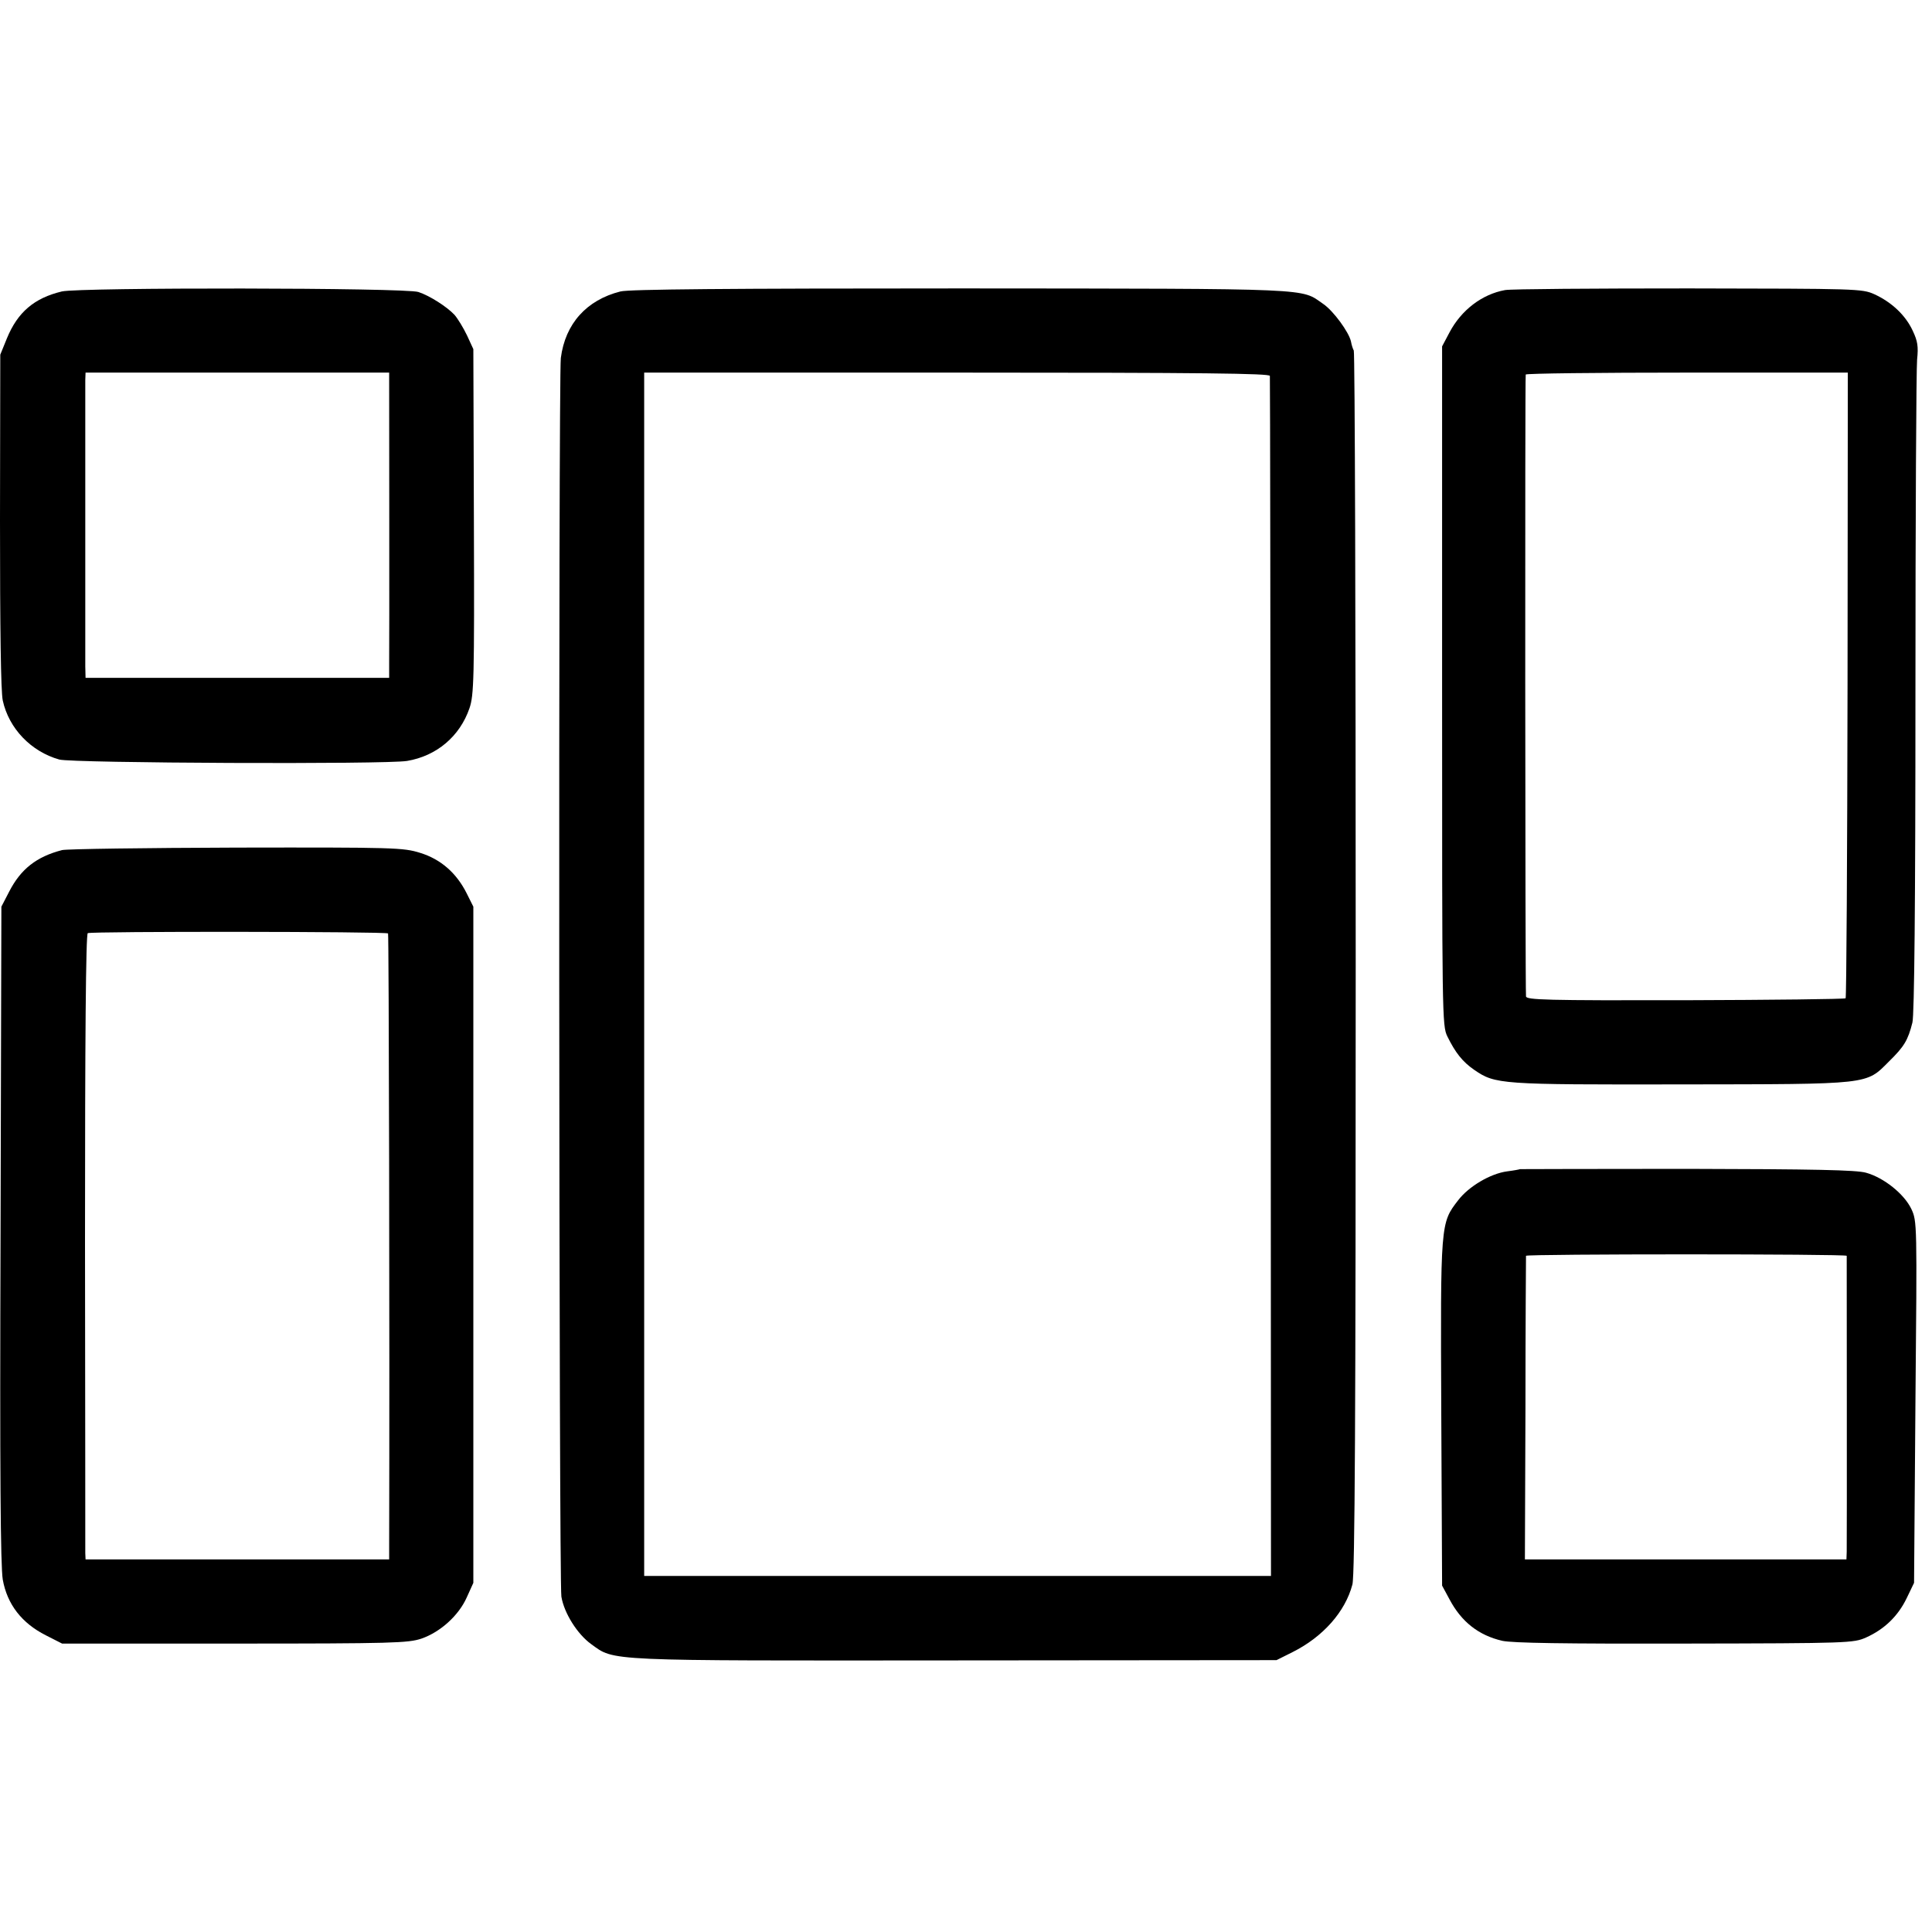
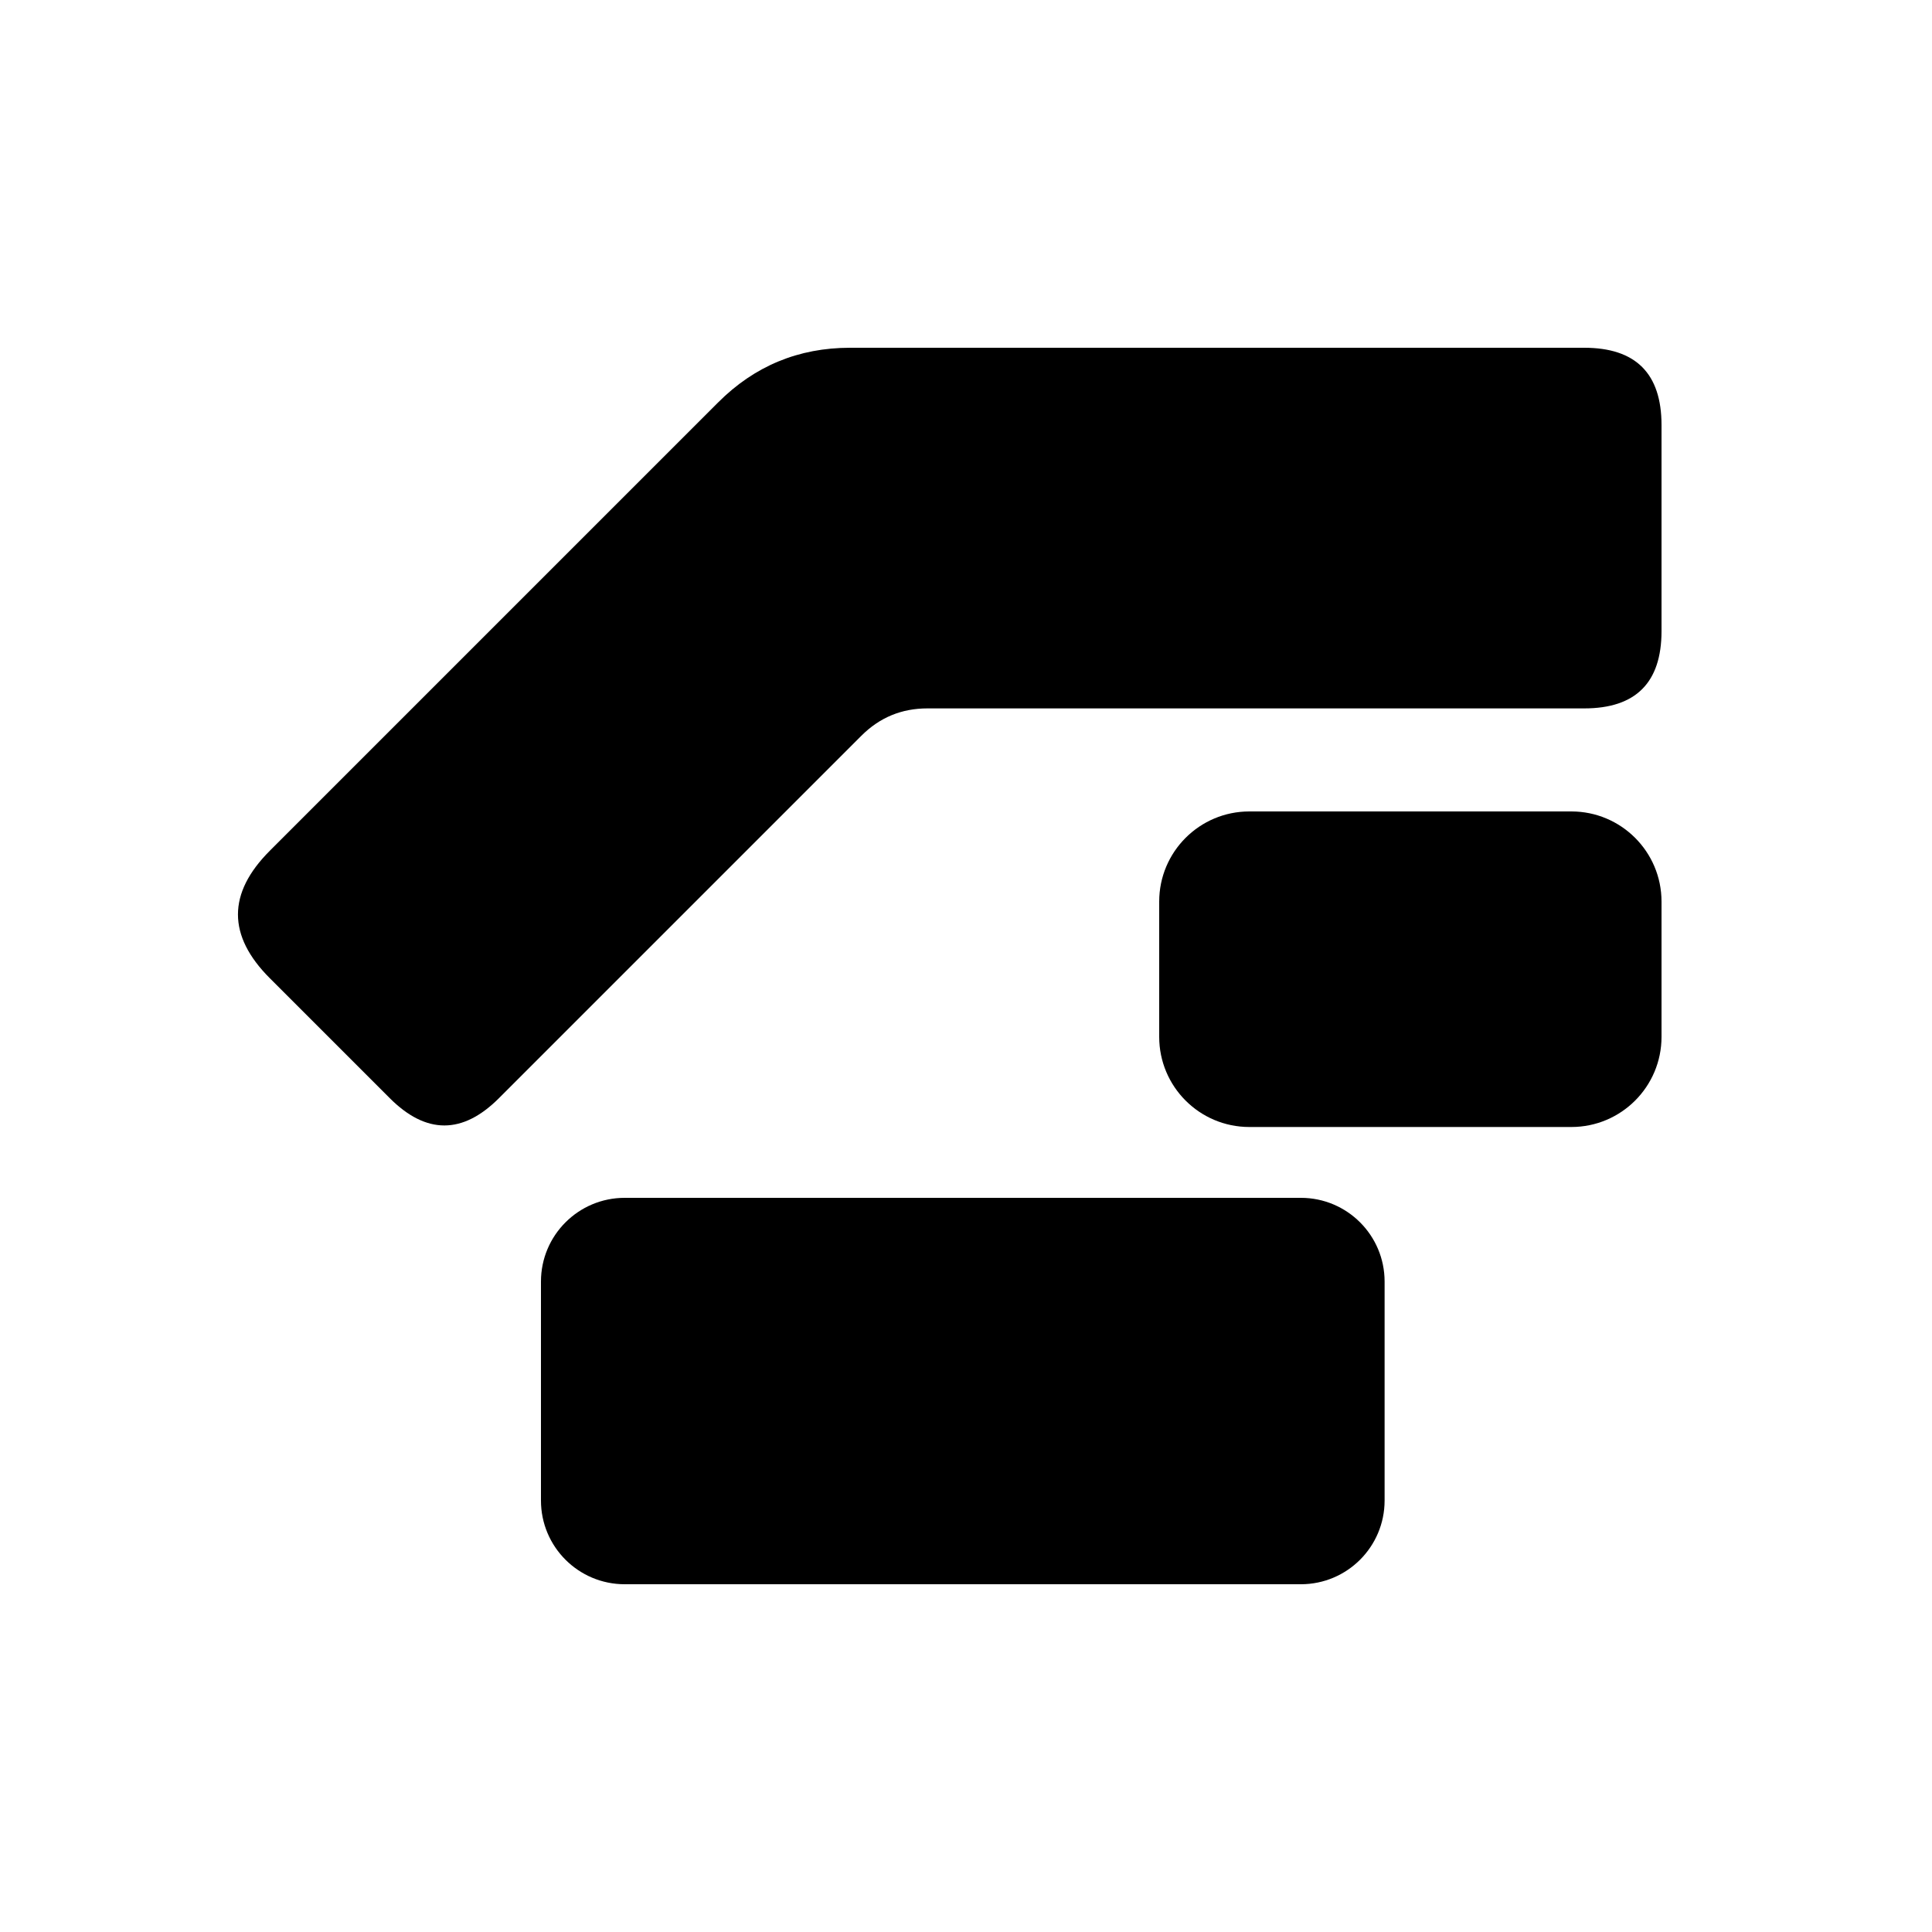
- <svg xmlns="http://www.w3.org/2000/svg" version="1.0" width="700pt" height="700pt" viewBox="0 0 700 700" preserveAspectRatio="xMidYMid meet">
-   <g transform="translate(0,700) scale(0.1,-0.1)" fill="#000000" stroke="none">
-     <path d="M224 5944 c-100 -24 -160 -75 -199 -170 l-24 -59 -1 -601 c0 -394 3 -619 10 -652 22 -101 102 -185 205 -214 48 -13 1183 -18 1260 -5 107 18 191 89 226 191 16 47 18 103 16 676 l-2 625 -23 50 c-13 27 -33 60 -45 74 -28 30 -91 70 -131 83 -47 16 -1229 17 -1292 2z m1186 -326 c0 -62 1 -963 0 -1018 l0 -56 -550 0 -550 0 -1 41 c0 54 0 1002 0 1038 l1 27 550 0 550 0 0 -32z" />
-     <path d="M2248 5944 c-123 -31 -200 -117 -216 -241 -9 -73 -7 -4433 2 -4488 10 -60 58 -136 108 -172 86 -62 40 -60 1318 -59 l1165 1 58 29 c110 55 191 146 217 245 9 33 12 609 12 2252 0 1215 -3 2213 -7 2219 -3 5 -8 20 -10 32 -7 34 -64 112 -101 137 -83 57 -15 55 -1311 56 -845 0 -1204 -3 -1235 -11z m2353 -306 c1 -7 2 -988 3 -2180 l1 -2168 -1135 0 -1136 0 0 2180 0 2180 1133 0 c899 0 1133 -3 1134 -12z" />
-     <path d="M5453 5949 c-83 -15 -158 -72 -201 -153 l-27 -51 0 -1230 c0 -1199 0 -1231 19 -1270 29 -59 55 -92 97 -121 77 -53 93 -54 749 -53 694 1 669 -2 755 84 54 53 68 76 84 140 7 26 11 434 11 1192 0 633 3 1178 6 1210 5 48 2 67 -16 105 -26 56 -76 103 -139 132 -45 20 -62 20 -671 21 -344 0 -644 -2 -667 -6z m1241 -1429 c-1 -622 -4 -1133 -7 -1137 -4 -3 -265 -6 -582 -7 -504 -1 -575 1 -576 14 -3 44 -4 2246 -1 2253 2 4 265 7 585 7 l582 0 -1 -1130z" />
-     <path d="M225 3920 c-93 -24 -150 -69 -192 -151 l-28 -54 -3 -1185 c-3 -876 0 -1203 8 -1253 16 -90 69 -158 156 -202 l59 -30 625 0 c574 0 629 2 677 18 69 24 135 84 164 149 l24 53 0 1225 0 1225 -24 48 c-37 74 -94 124 -169 147 -61 19 -92 20 -666 19 -330 -1 -614 -5 -631 -9z m1181 -302 c3 -4 6 -1445 4 -2215 l0 -53 -550 0 -550 0 -1 23 c0 12 0 521 -1 1131 0 731 3 1111 10 1115 11 7 1081 6 1088 -1z" />
-     <path d="M5507 2764 c-1 -1 -22 -5 -46 -8 -61 -8 -140 -55 -178 -105 -64 -83 -64 -81 -61 -772 l3 -624 27 -50 c43 -81 105 -130 191 -150 38 -8 220 -11 662 -10 594 1 611 2 656 22 67 30 116 78 147 142 l27 56 5 655 c6 650 6 655 -15 700 -26 54 -99 113 -164 131 -35 10 -187 13 -649 14 -332 0 -604 -1 -605 -1z m1184 -314 c0 -8 1 -1041 0 -1072 l-1 -28 -582 0 -583 0 2 547 c0 302 2 550 2 553 1 7 1161 7 1162 0z" />
-   </g>
+ <svg xmlns="http://www.w3.org/2000/svg" viewBox="0 0 150 150">
+   <path d="M129 33L129 49 Q129 55 123 55L72 55 Q69 55 66.88 57.12L38.74 85.26 Q34.5 89.5 30.26 85.26L20.95 75.95 Q16 71 20.95 66.05L55.76 31.24 Q60 27 66 27L123 27 Q129 27 129 33Z" fill="#000000" />
+   <rect x="90" y="63" width="39" height="24.5" rx="7" fill="#000000" />
+   <rect x="42" y="93" width="65.5" height="30" rx="6.5" fill="#000000" />
</svg>
